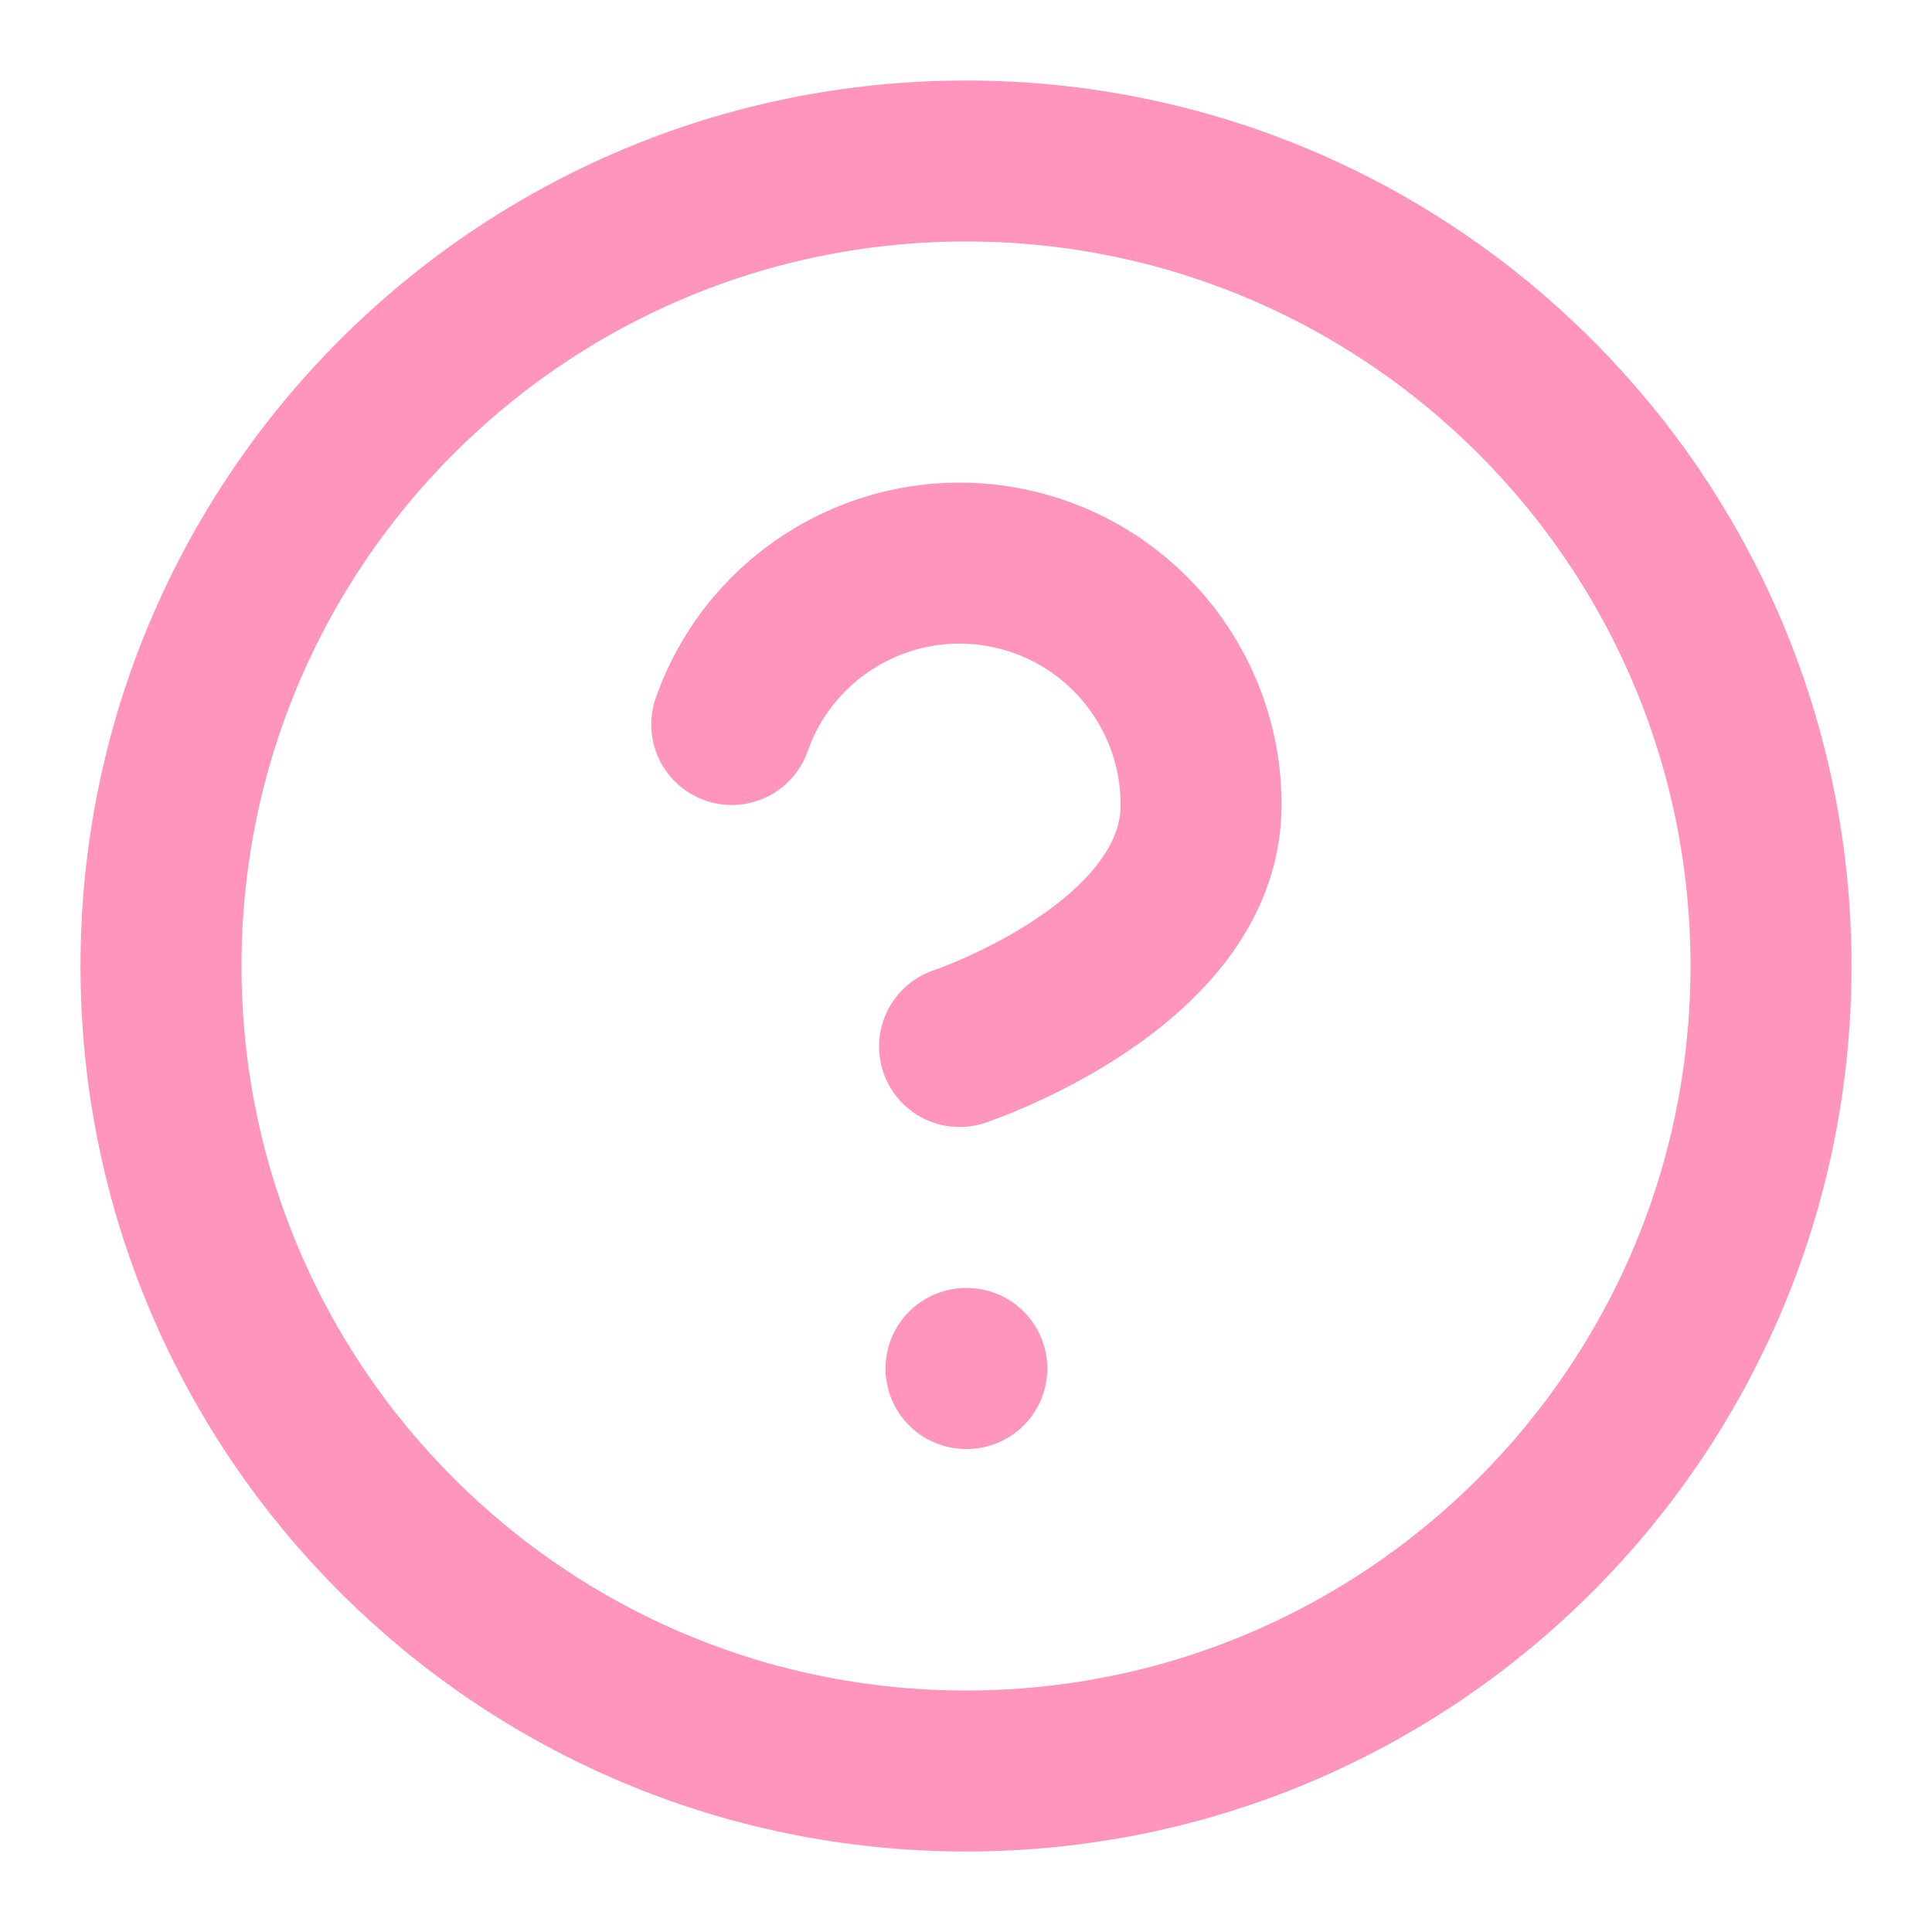
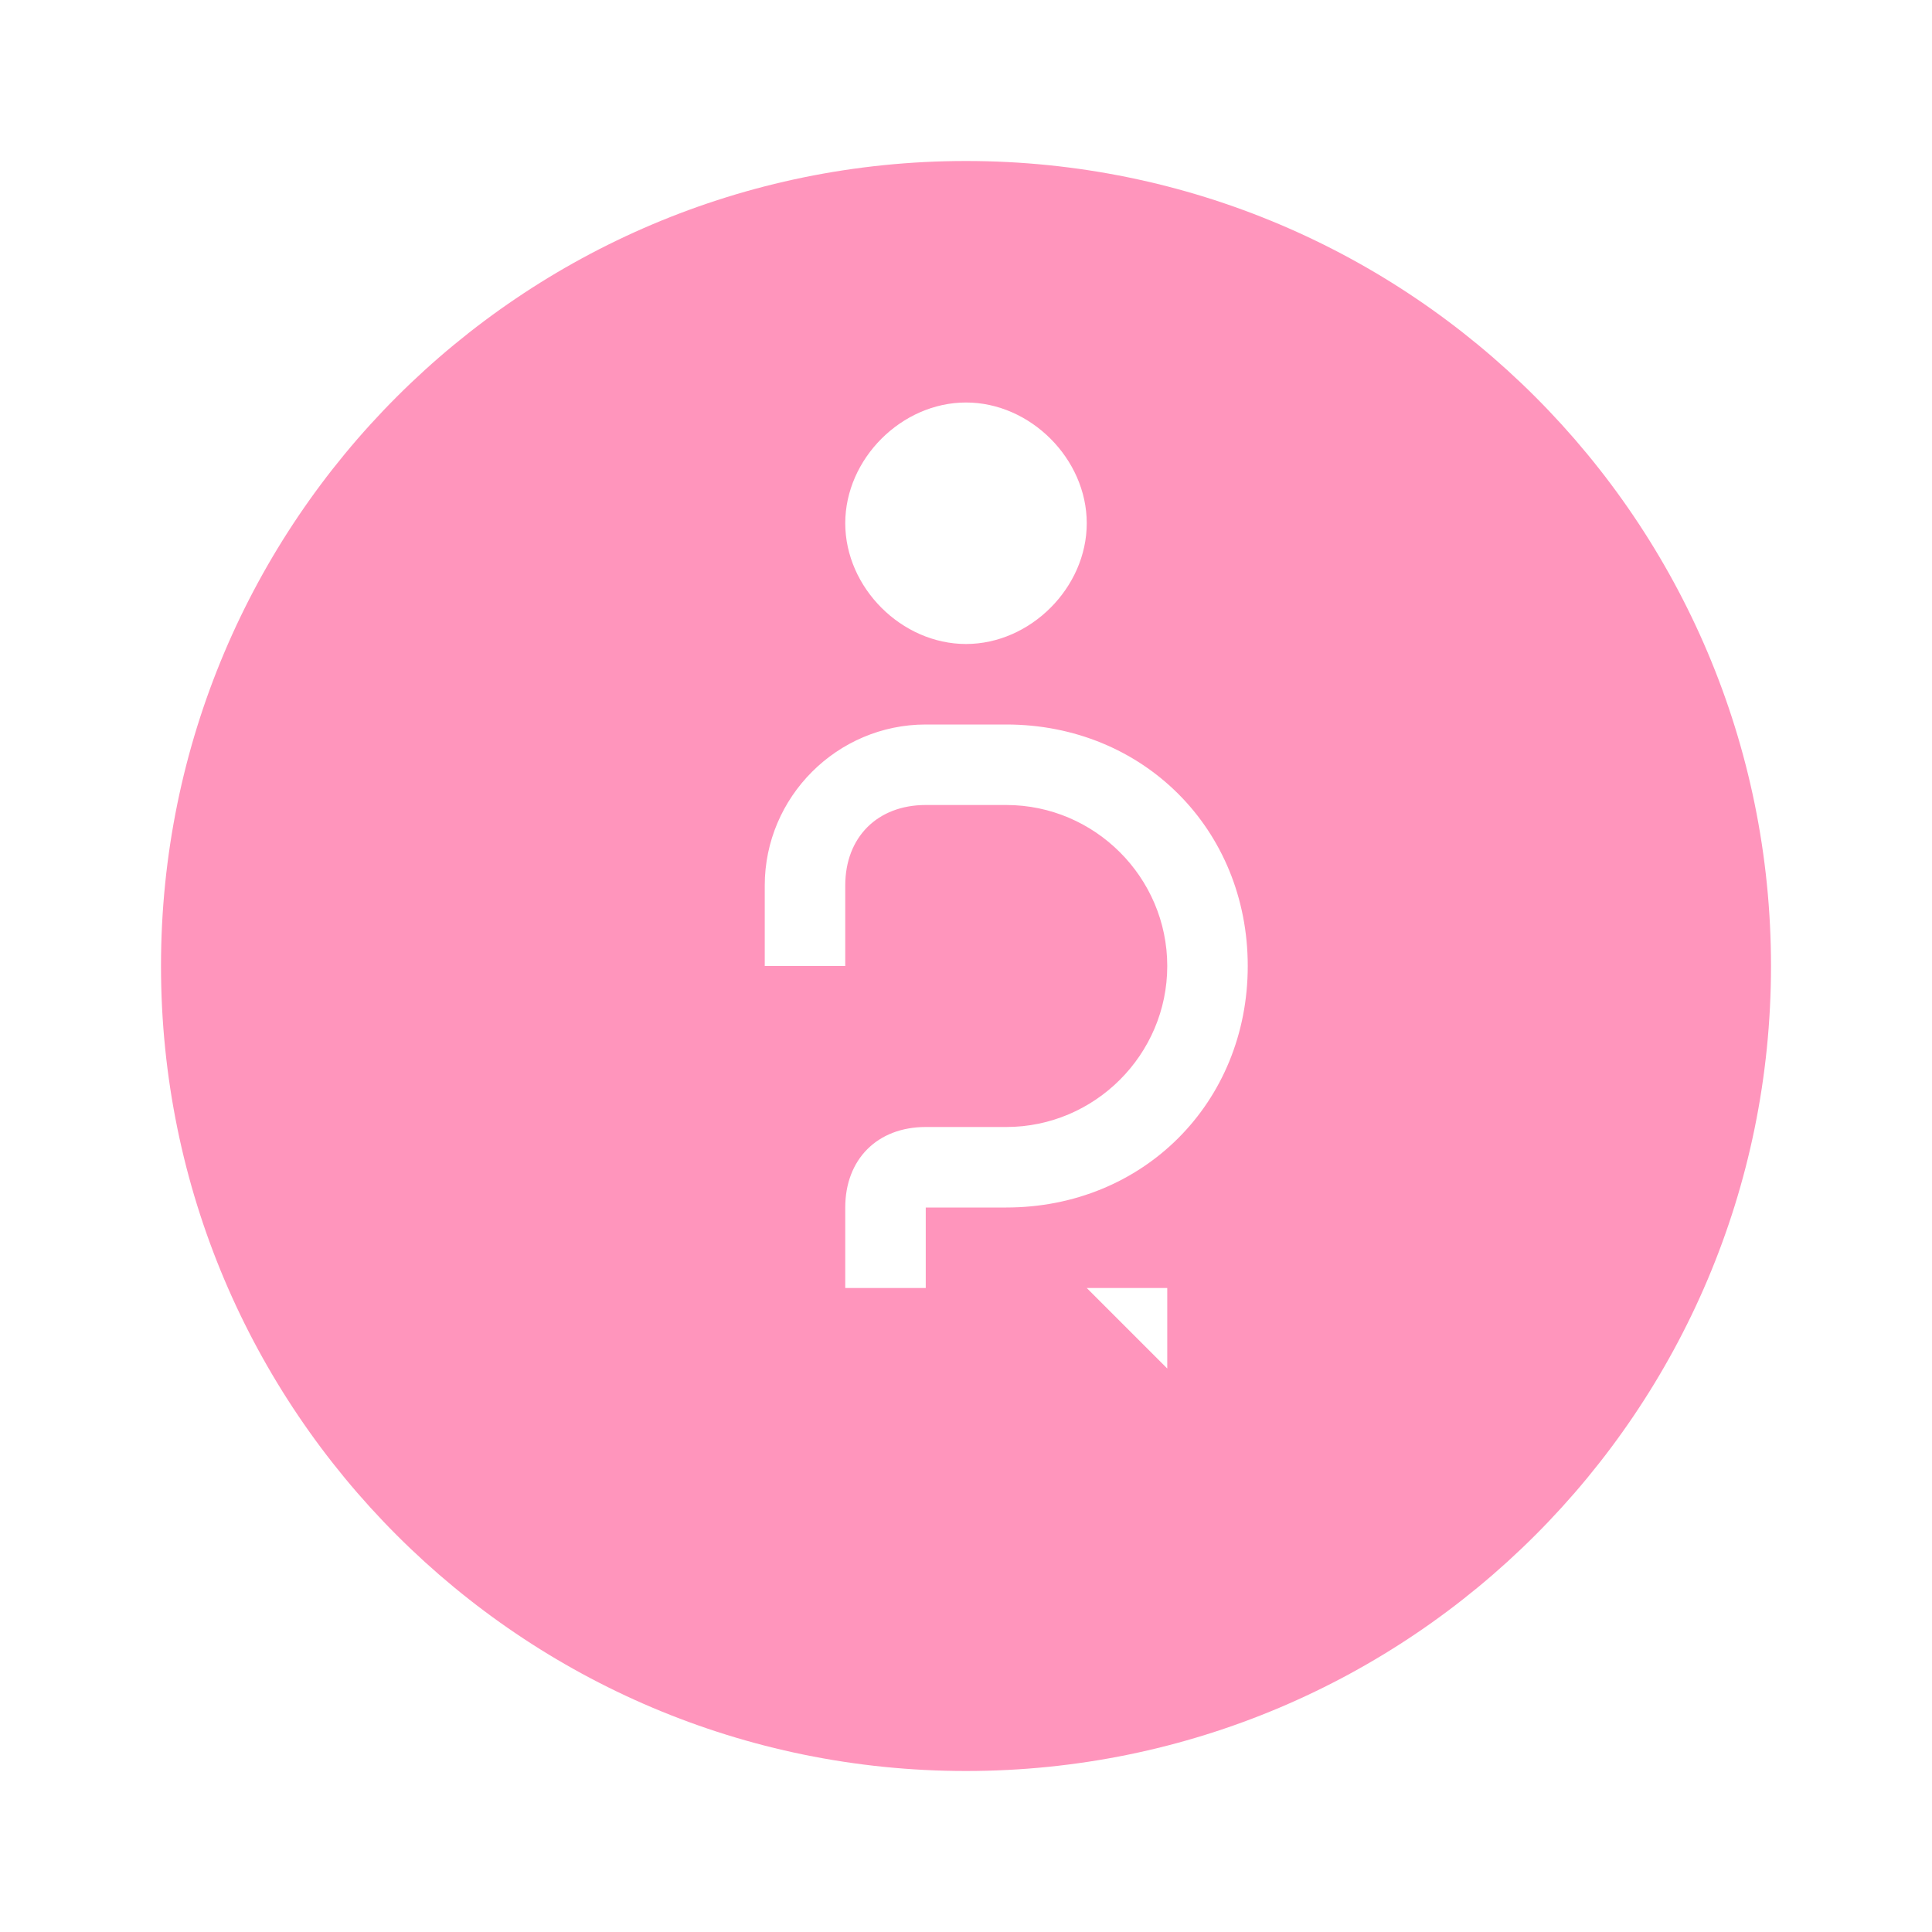
- <svg xmlns="http://www.w3.org/2000/svg" viewBox="0 0 24 24" fill="none" stroke="#ff95bc" stroke-width="2" stroke-linecap="round" stroke-linejoin="round">
-   <circle cx="12" cy="12" r="10" />
-   <path d="M9.09 9a3 3 0 0 1 5.83 1c0 2-3 3-3 3" />
-   <line x1="12" y1="17" x2="12.01" y2="17" />
+ <svg xmlns="http://www.w3.org/2000/svg" viewBox="0 0 24 24" fill="#ff95bc">
+   <path d="M12 2a10 10 0 1 0 0 20 10 10 0 0 0 0-20zm0 3c.8 0 1.5.7 1.5 1.5S12.8 8 12 8s-1.5-.7-1.5-1.5S11.2 5 12 5zm1.5 11h-3v-1c0-.6.4-1 1-1h1c1.1 0 2-.9 2-2s-.9-2-2-2h-1c-.6 0-1 .4-1 1v1h-1v-1c0-1.1.9-2 2-2h1c1.7 0 3 1.3 3 3s-1.3 3-3 3h-1v1h3v1z" />
</svg>
